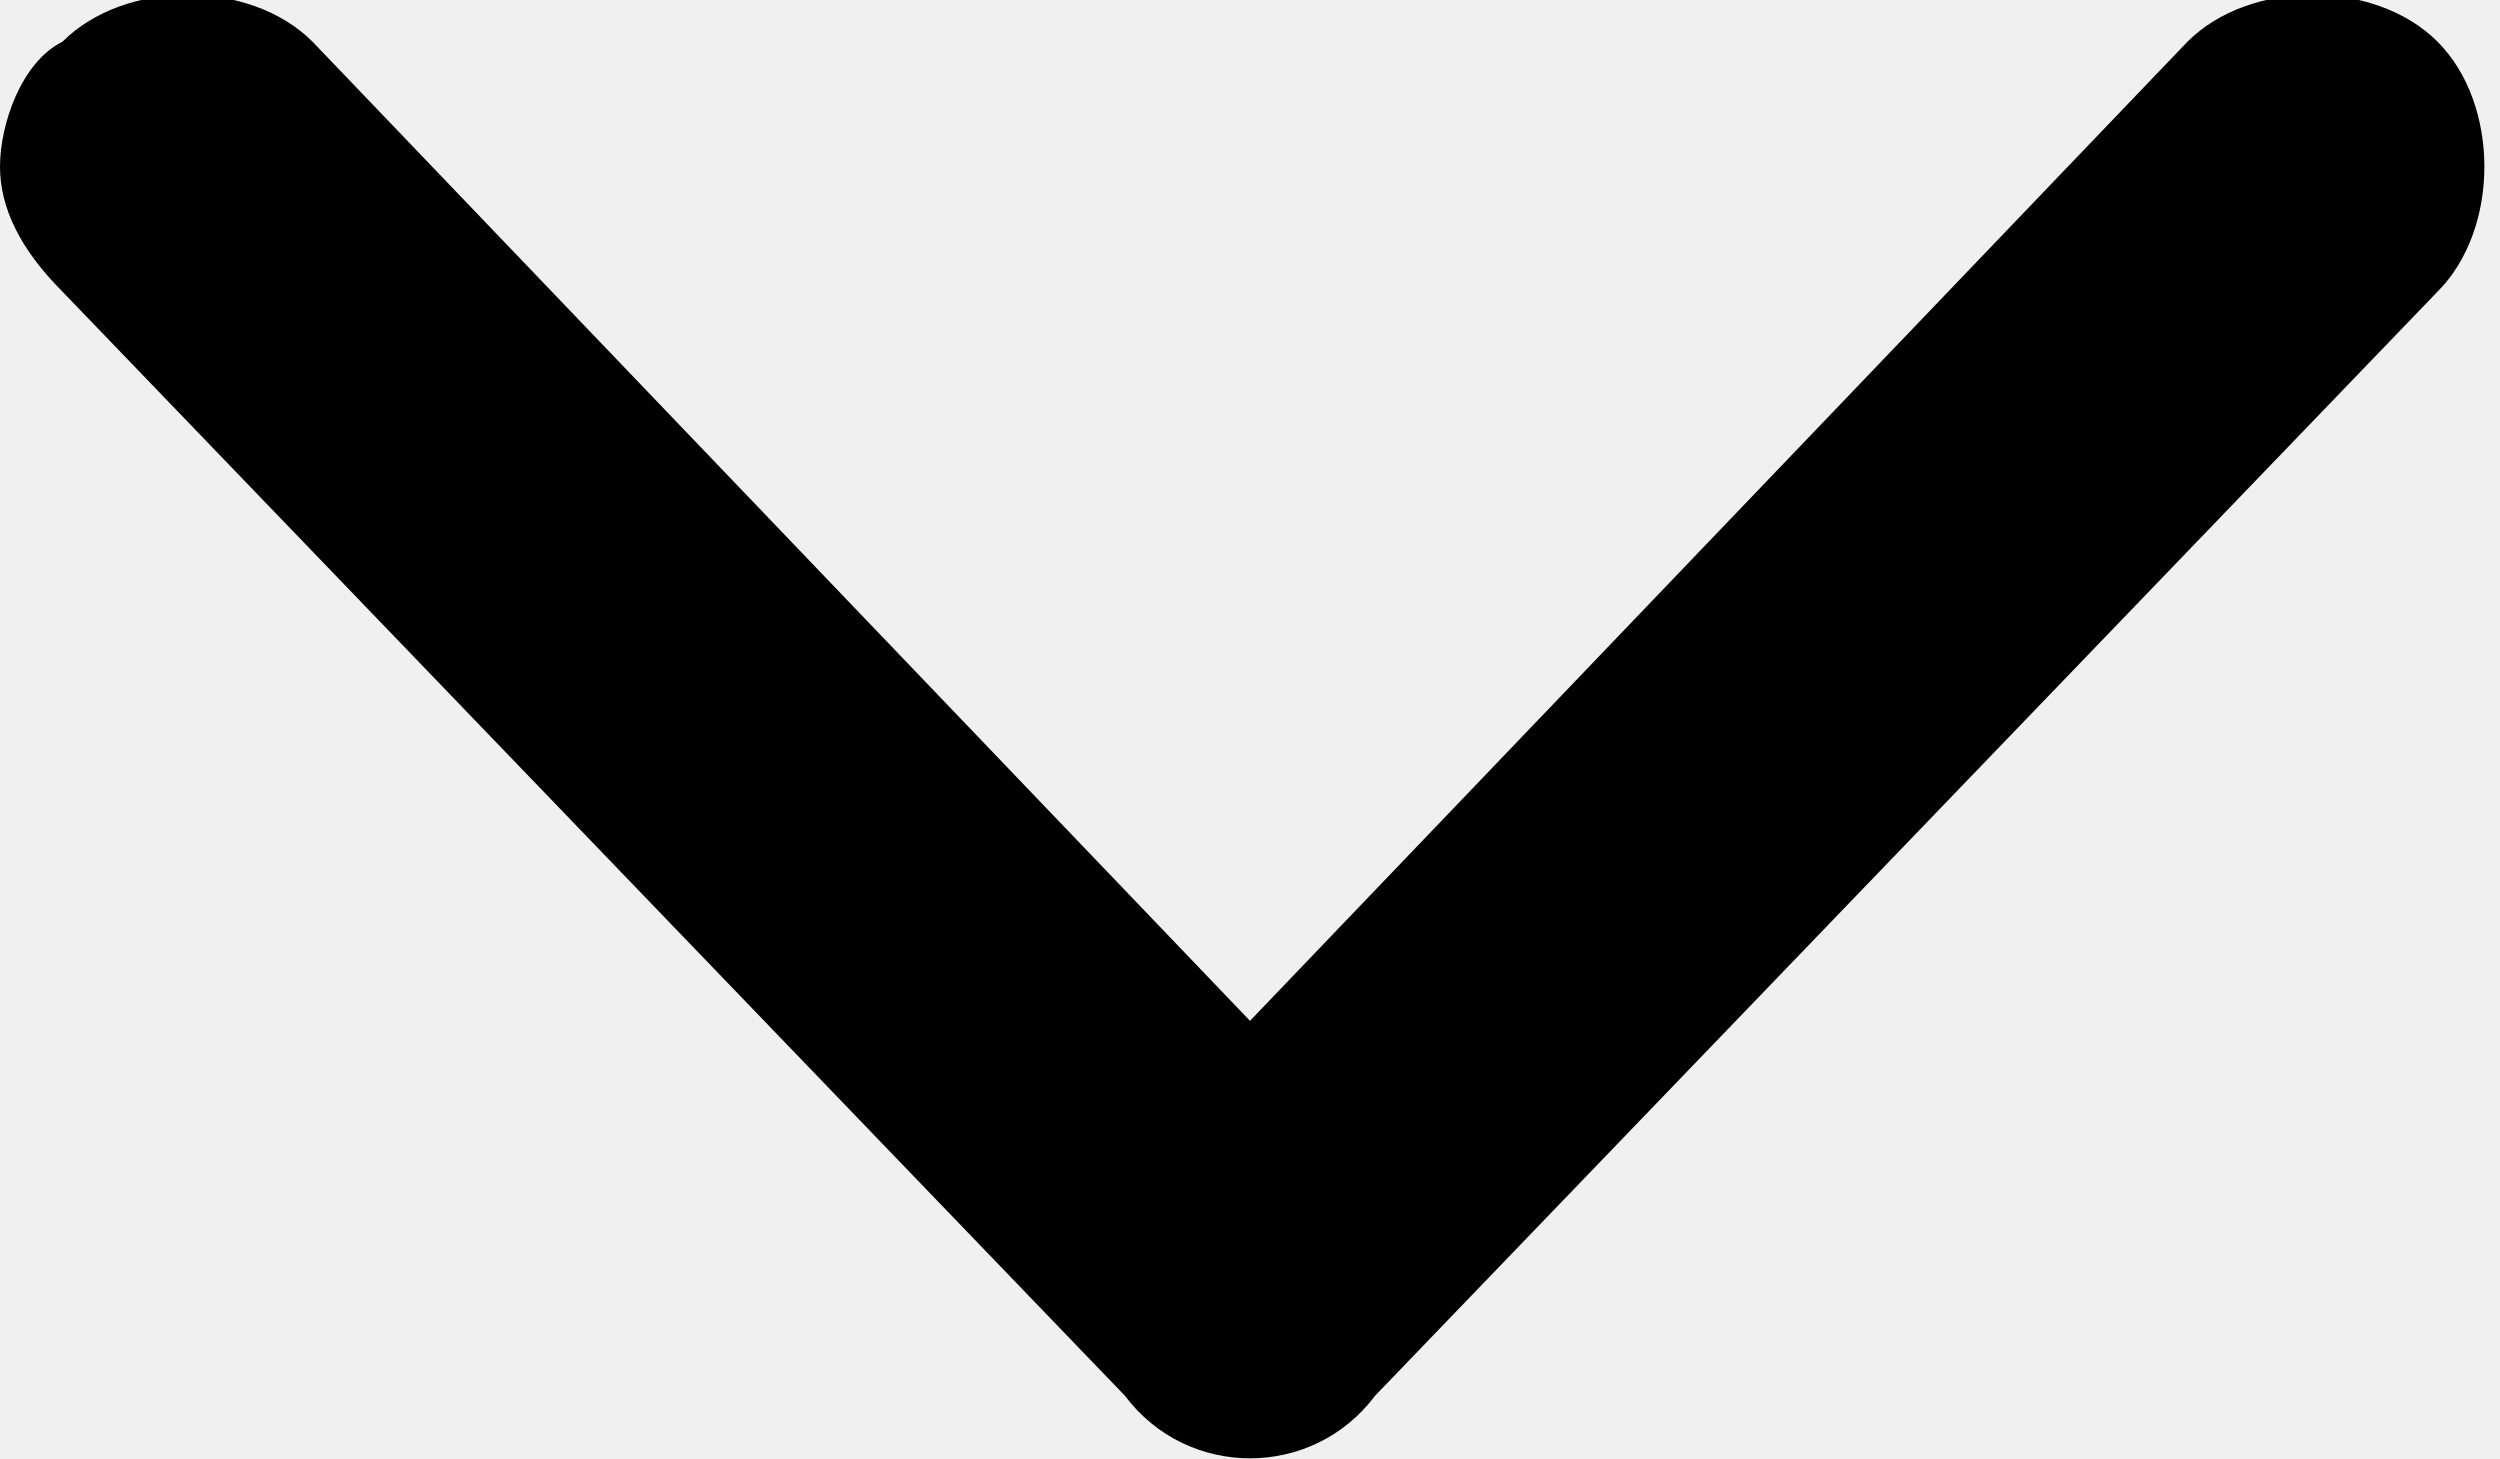
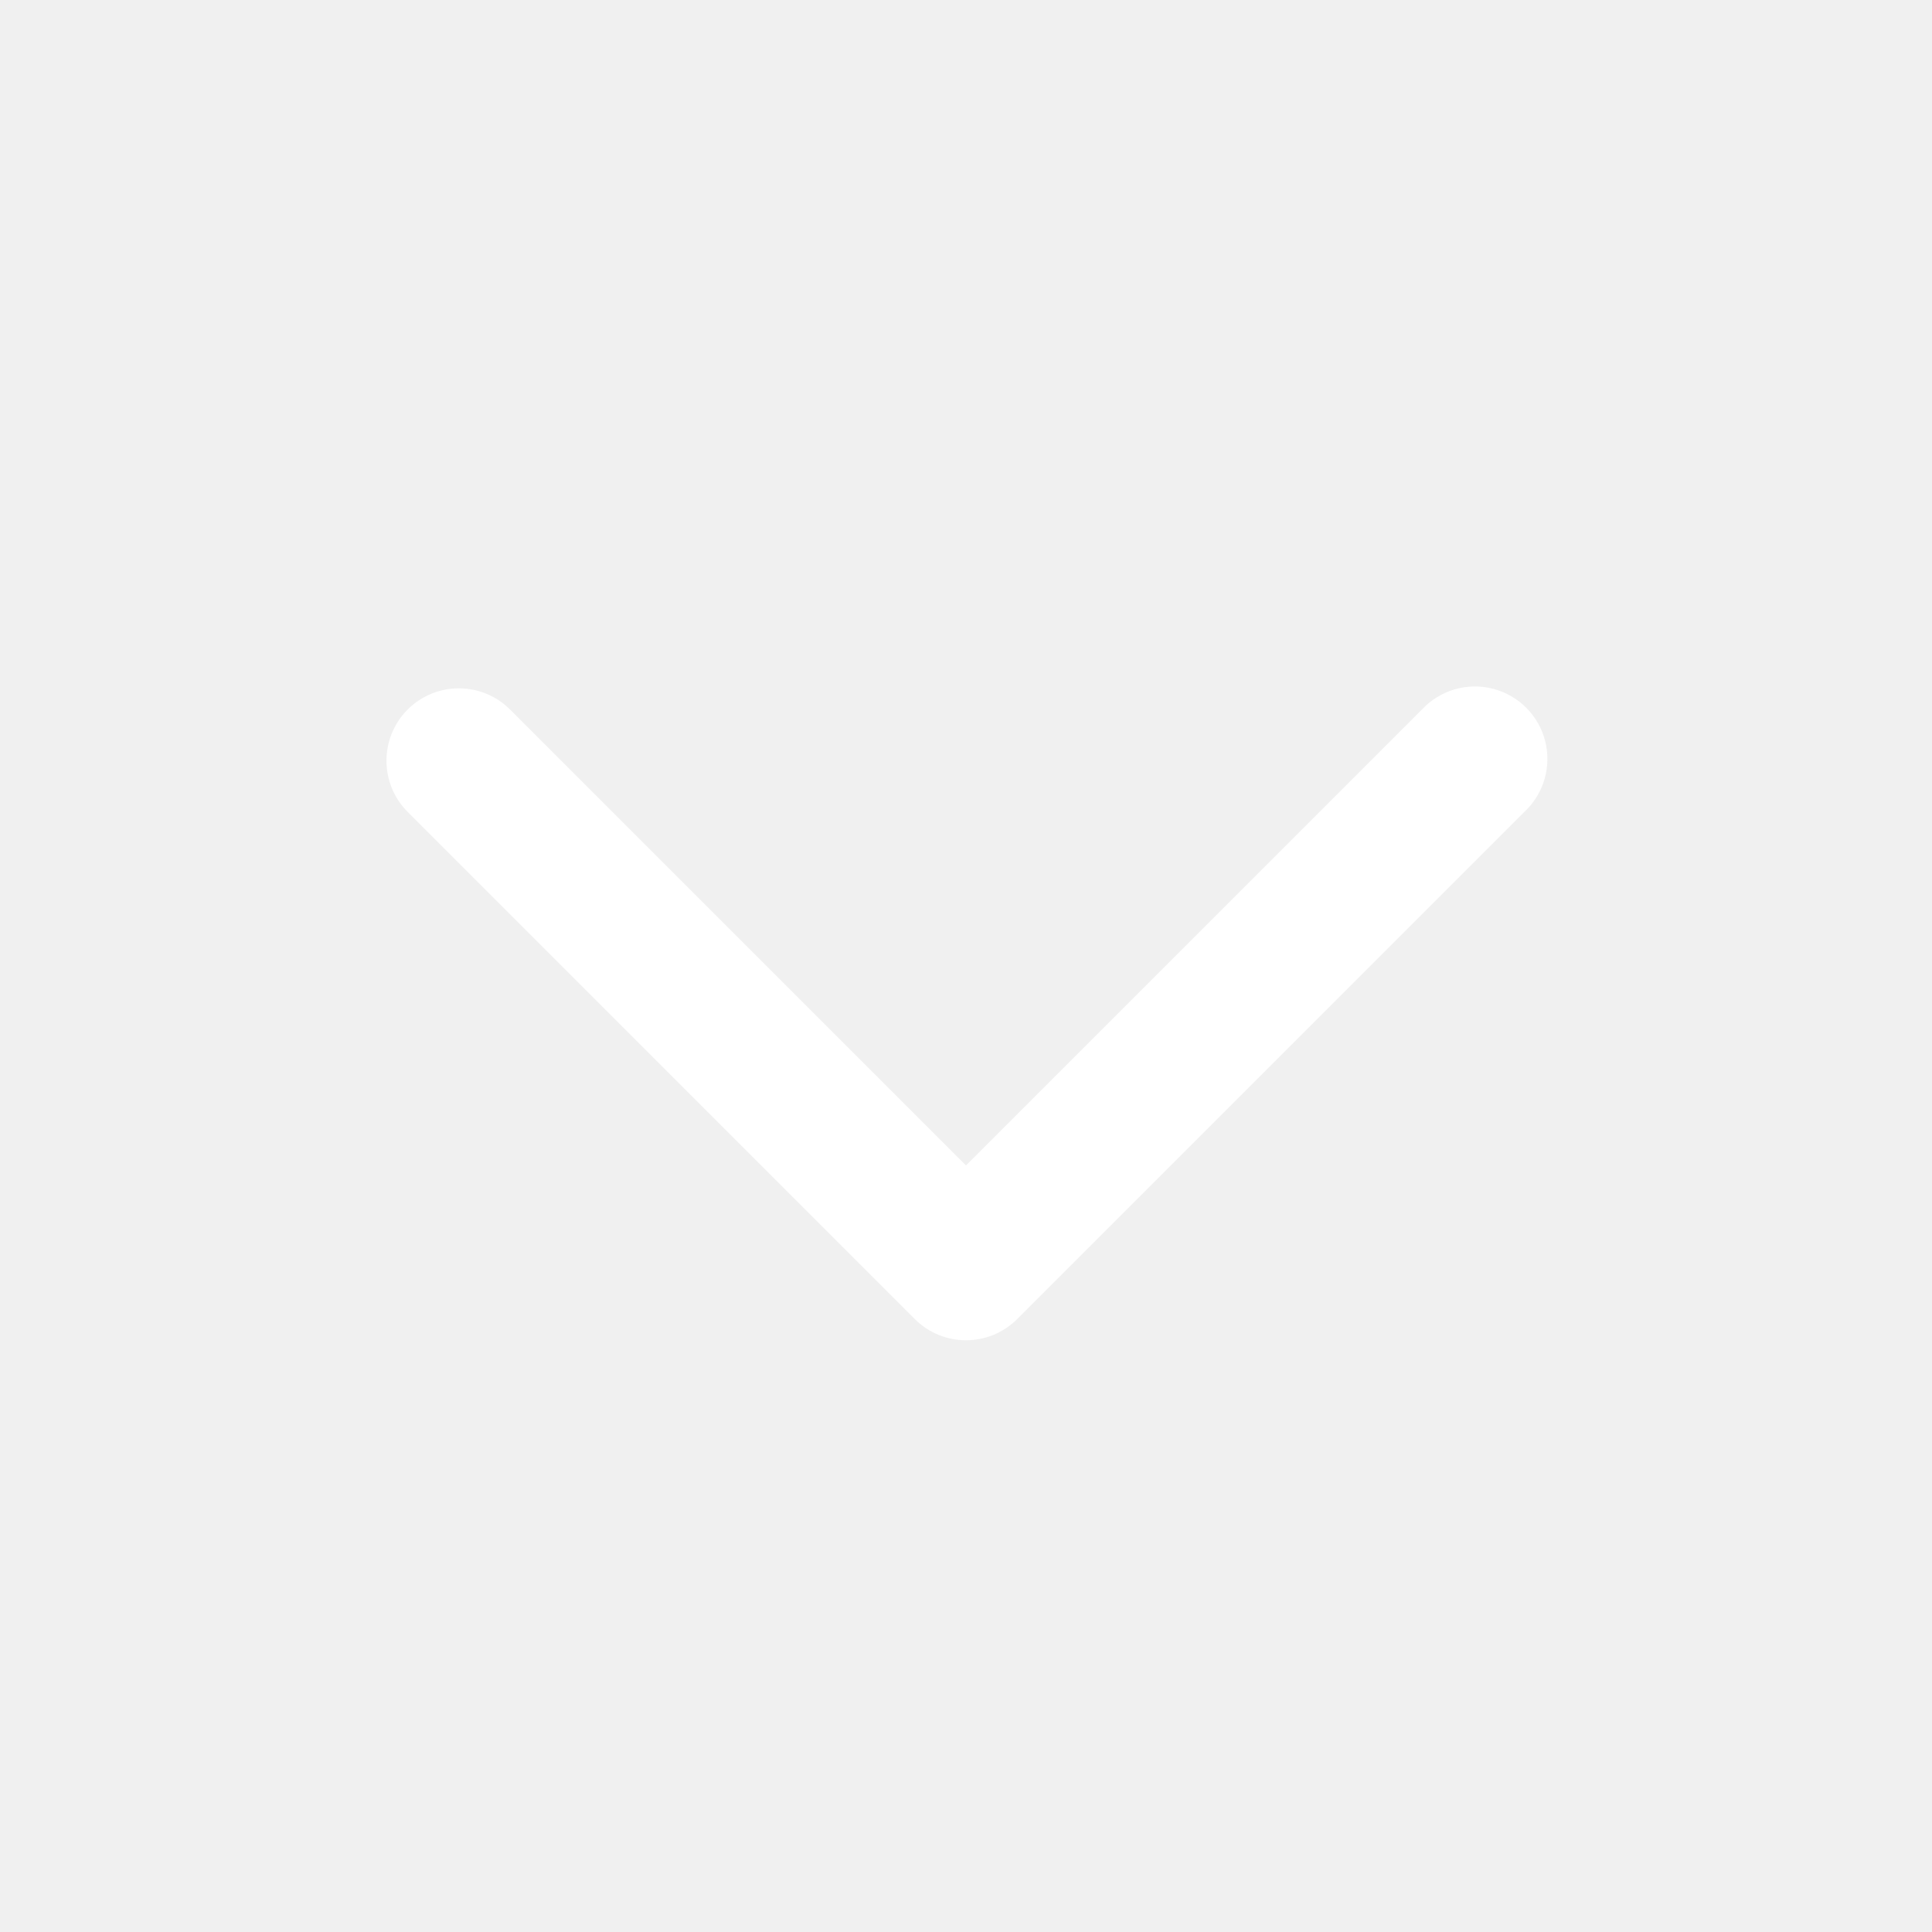
- <svg xmlns="http://www.w3.org/2000/svg" width="12" height="7" fill="none">
-   <path d="m6.6 6.7 5.1-5.3c.3-.3.3-.9 0-1.2-.3-.3-.9-.3-1.2 0L6 4.9 1.5.2C1.2-.1.6-.1.3.2.1.3 0 .6 0 .8c0 .2.1.4.3.6l5.1 5.3c.3.4.9.4 1.2 0Z" fill="#000" />
+ <svg xmlns="http://www.w3.org/2000/svg" width="20" height="20" viewBox="0 0 20 20" fill="none">
+   <path fill-rule="evenodd" clip-rule="evenodd" d="M4.22 7.345a.75.75 0 0 1 1.06 0l4.72 4.72 4.72-4.72a.75.75 0 1 1 1.06 1.06l-5.25 5.25a.75.75 0 0 1-1.06 0l-5.25-5.25a.75.75 0 0 1 0-1.06Z" fill="#fff" />
</svg>
